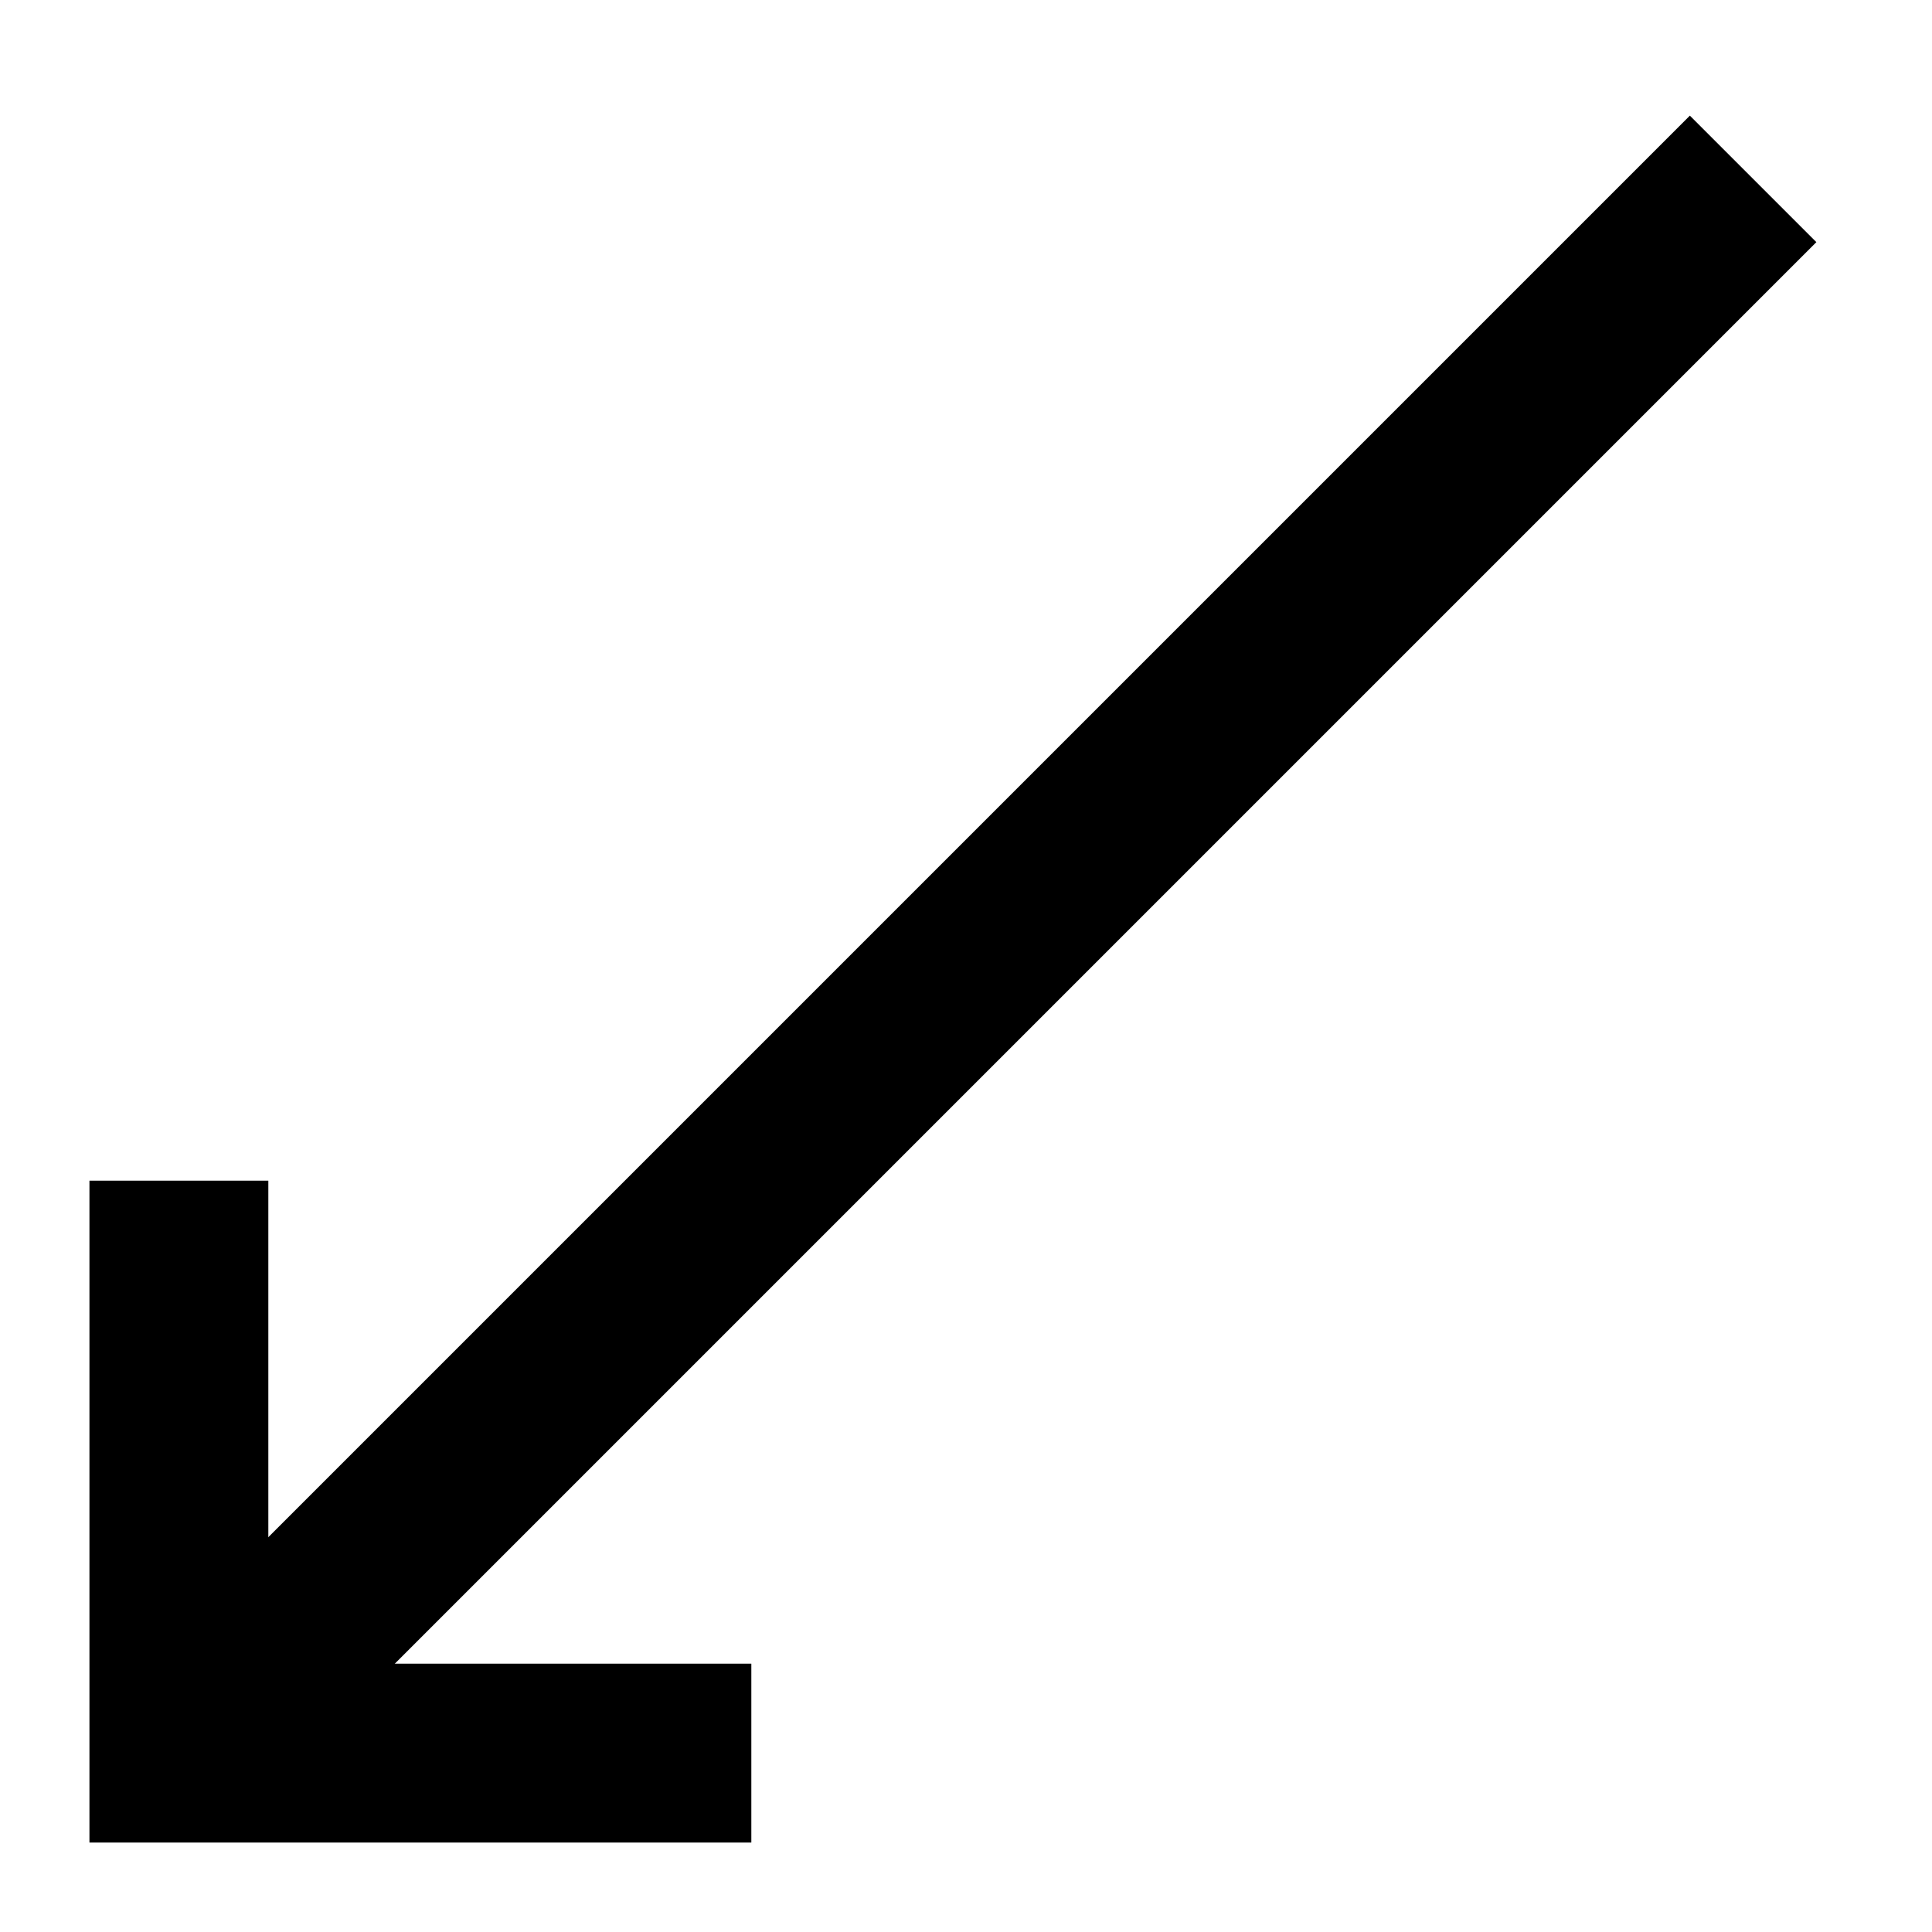
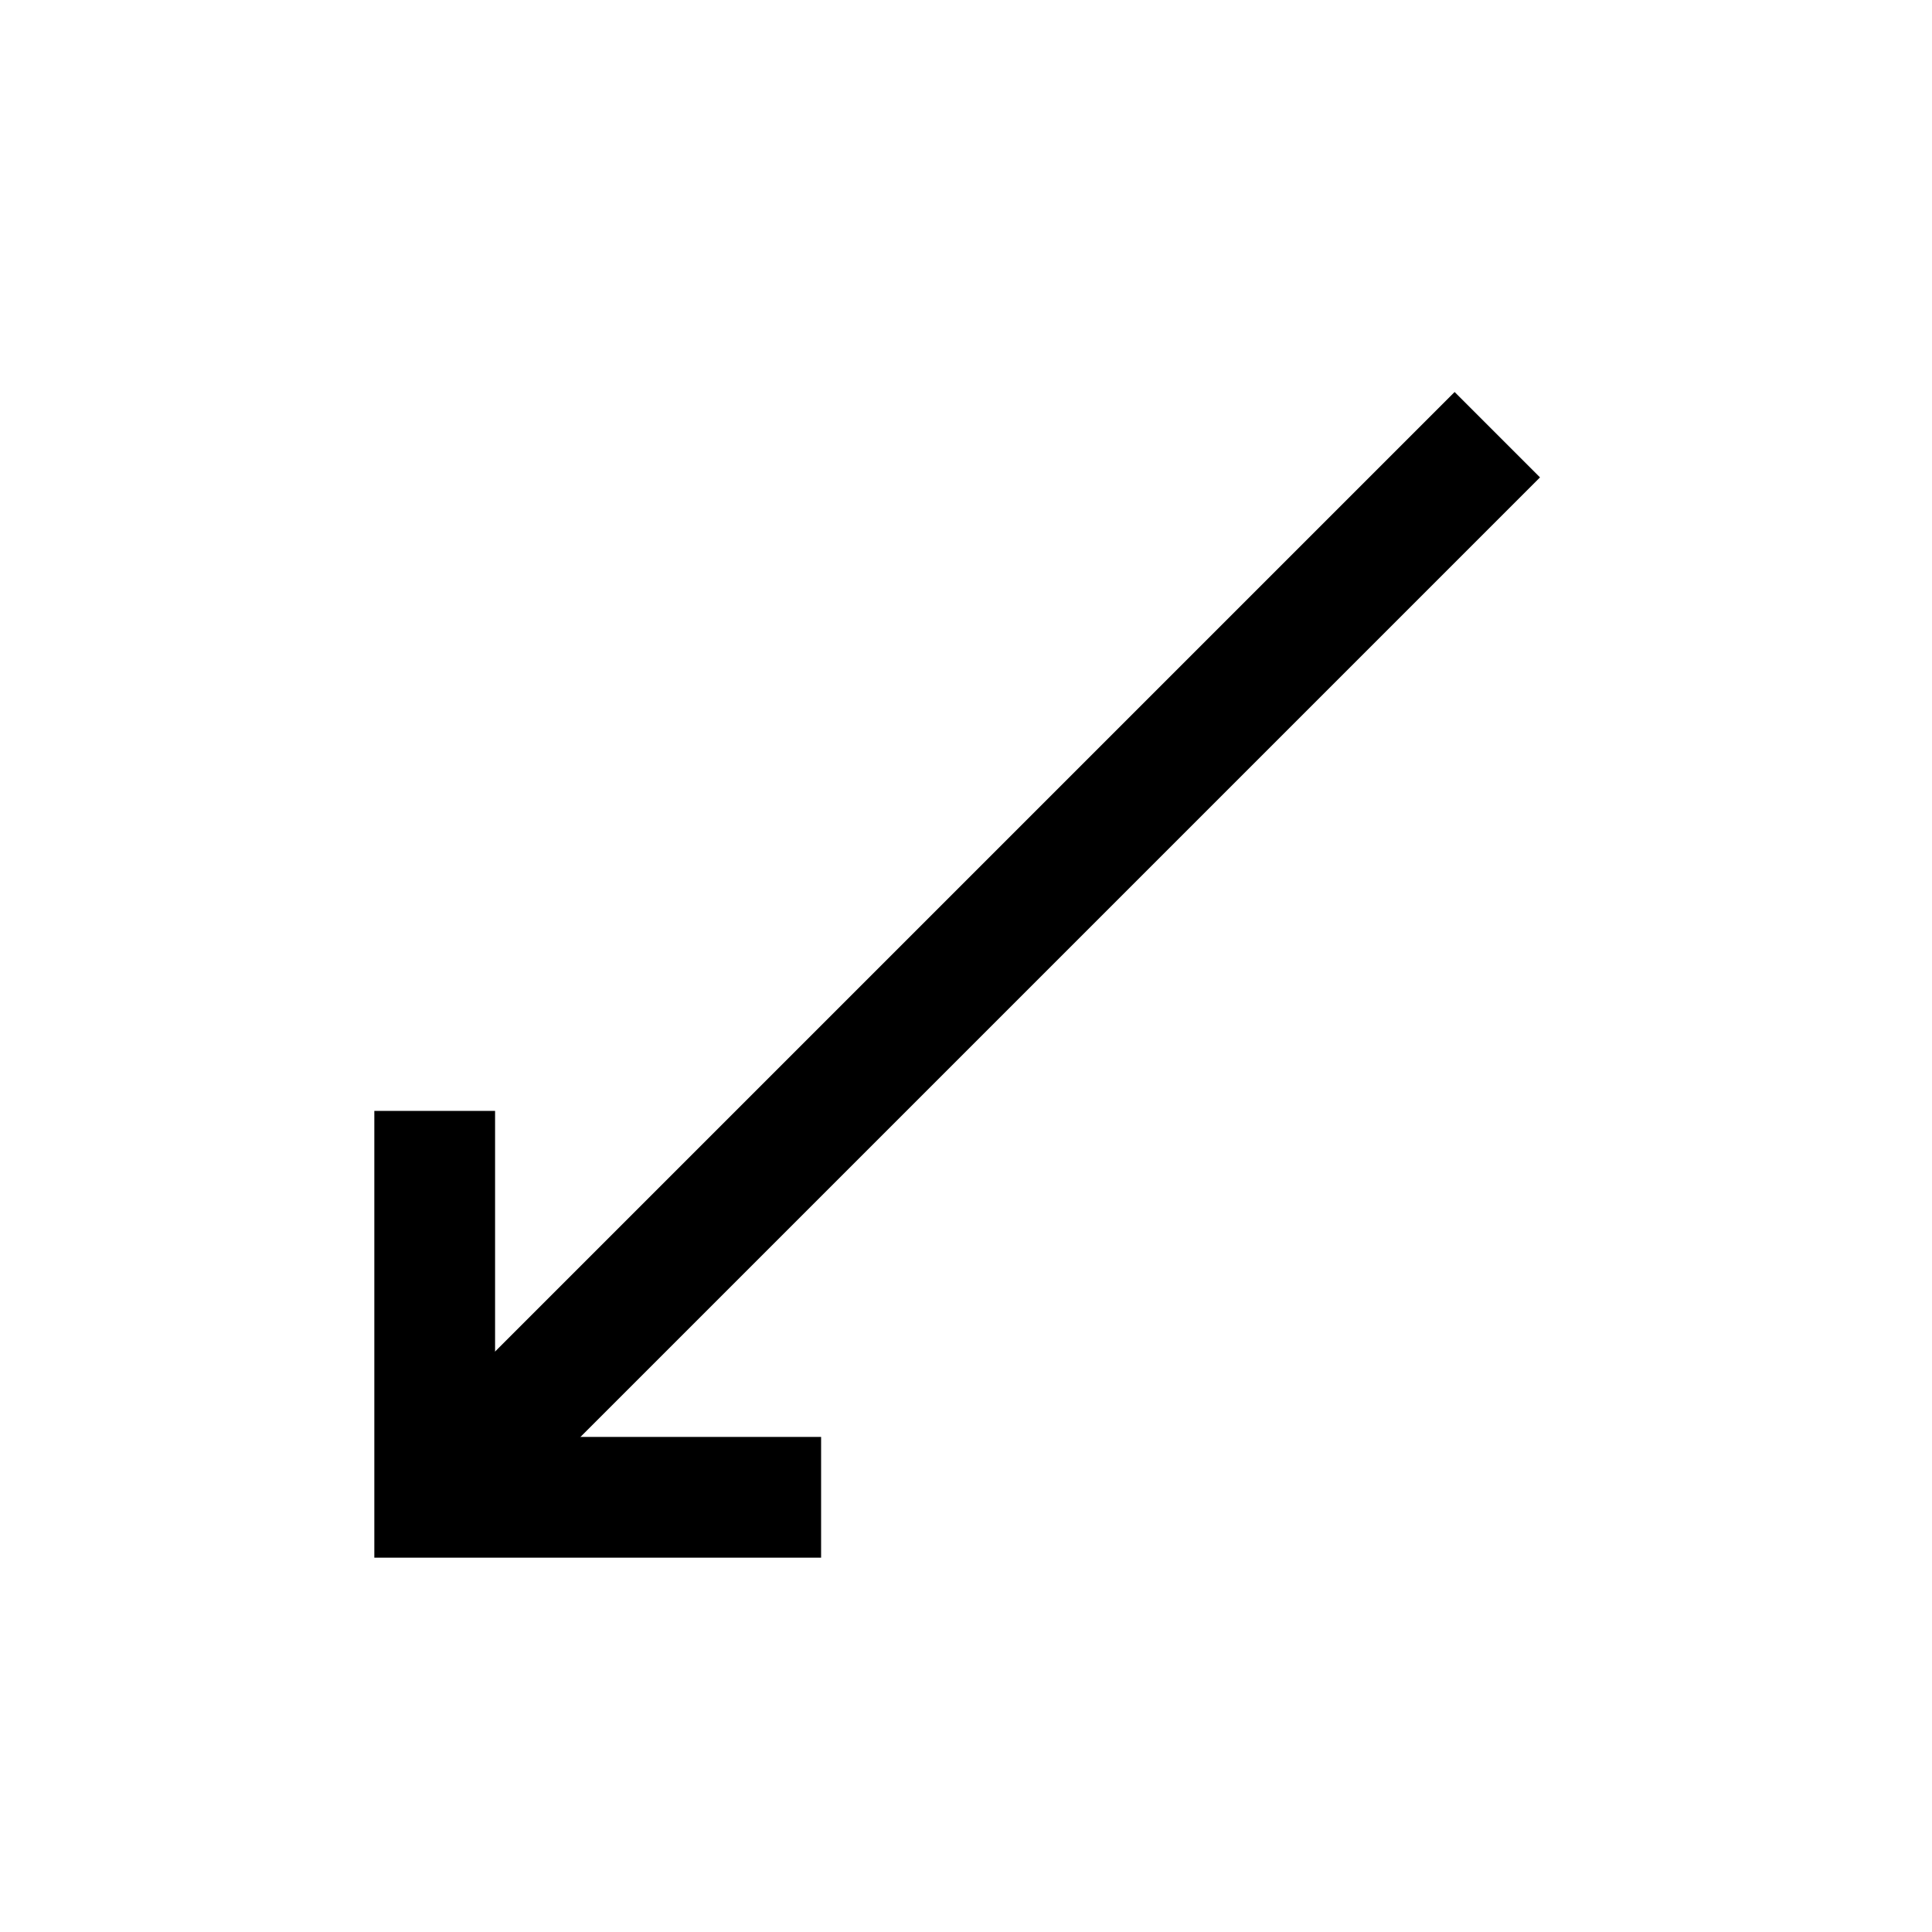
- <svg xmlns="http://www.w3.org/2000/svg" fill="transparent" viewBox="-67.5 -67.5 135 135" width="135px" height="135px">
+ <svg xmlns="http://www.w3.org/2000/svg" fill="transparent" viewBox="-100 -100 200 200" width="200px" height="200px">
  <path stroke="black" fill="none" stroke-width="12.5" stroke-linejoin="miter" d="M 55 -55 L -55 55" />
  <path stroke="black" fill="none" stroke-width="12.5" stroke-linejoin="miter" d="M -55 15 L -55 55 L -15 55" />
</svg>
